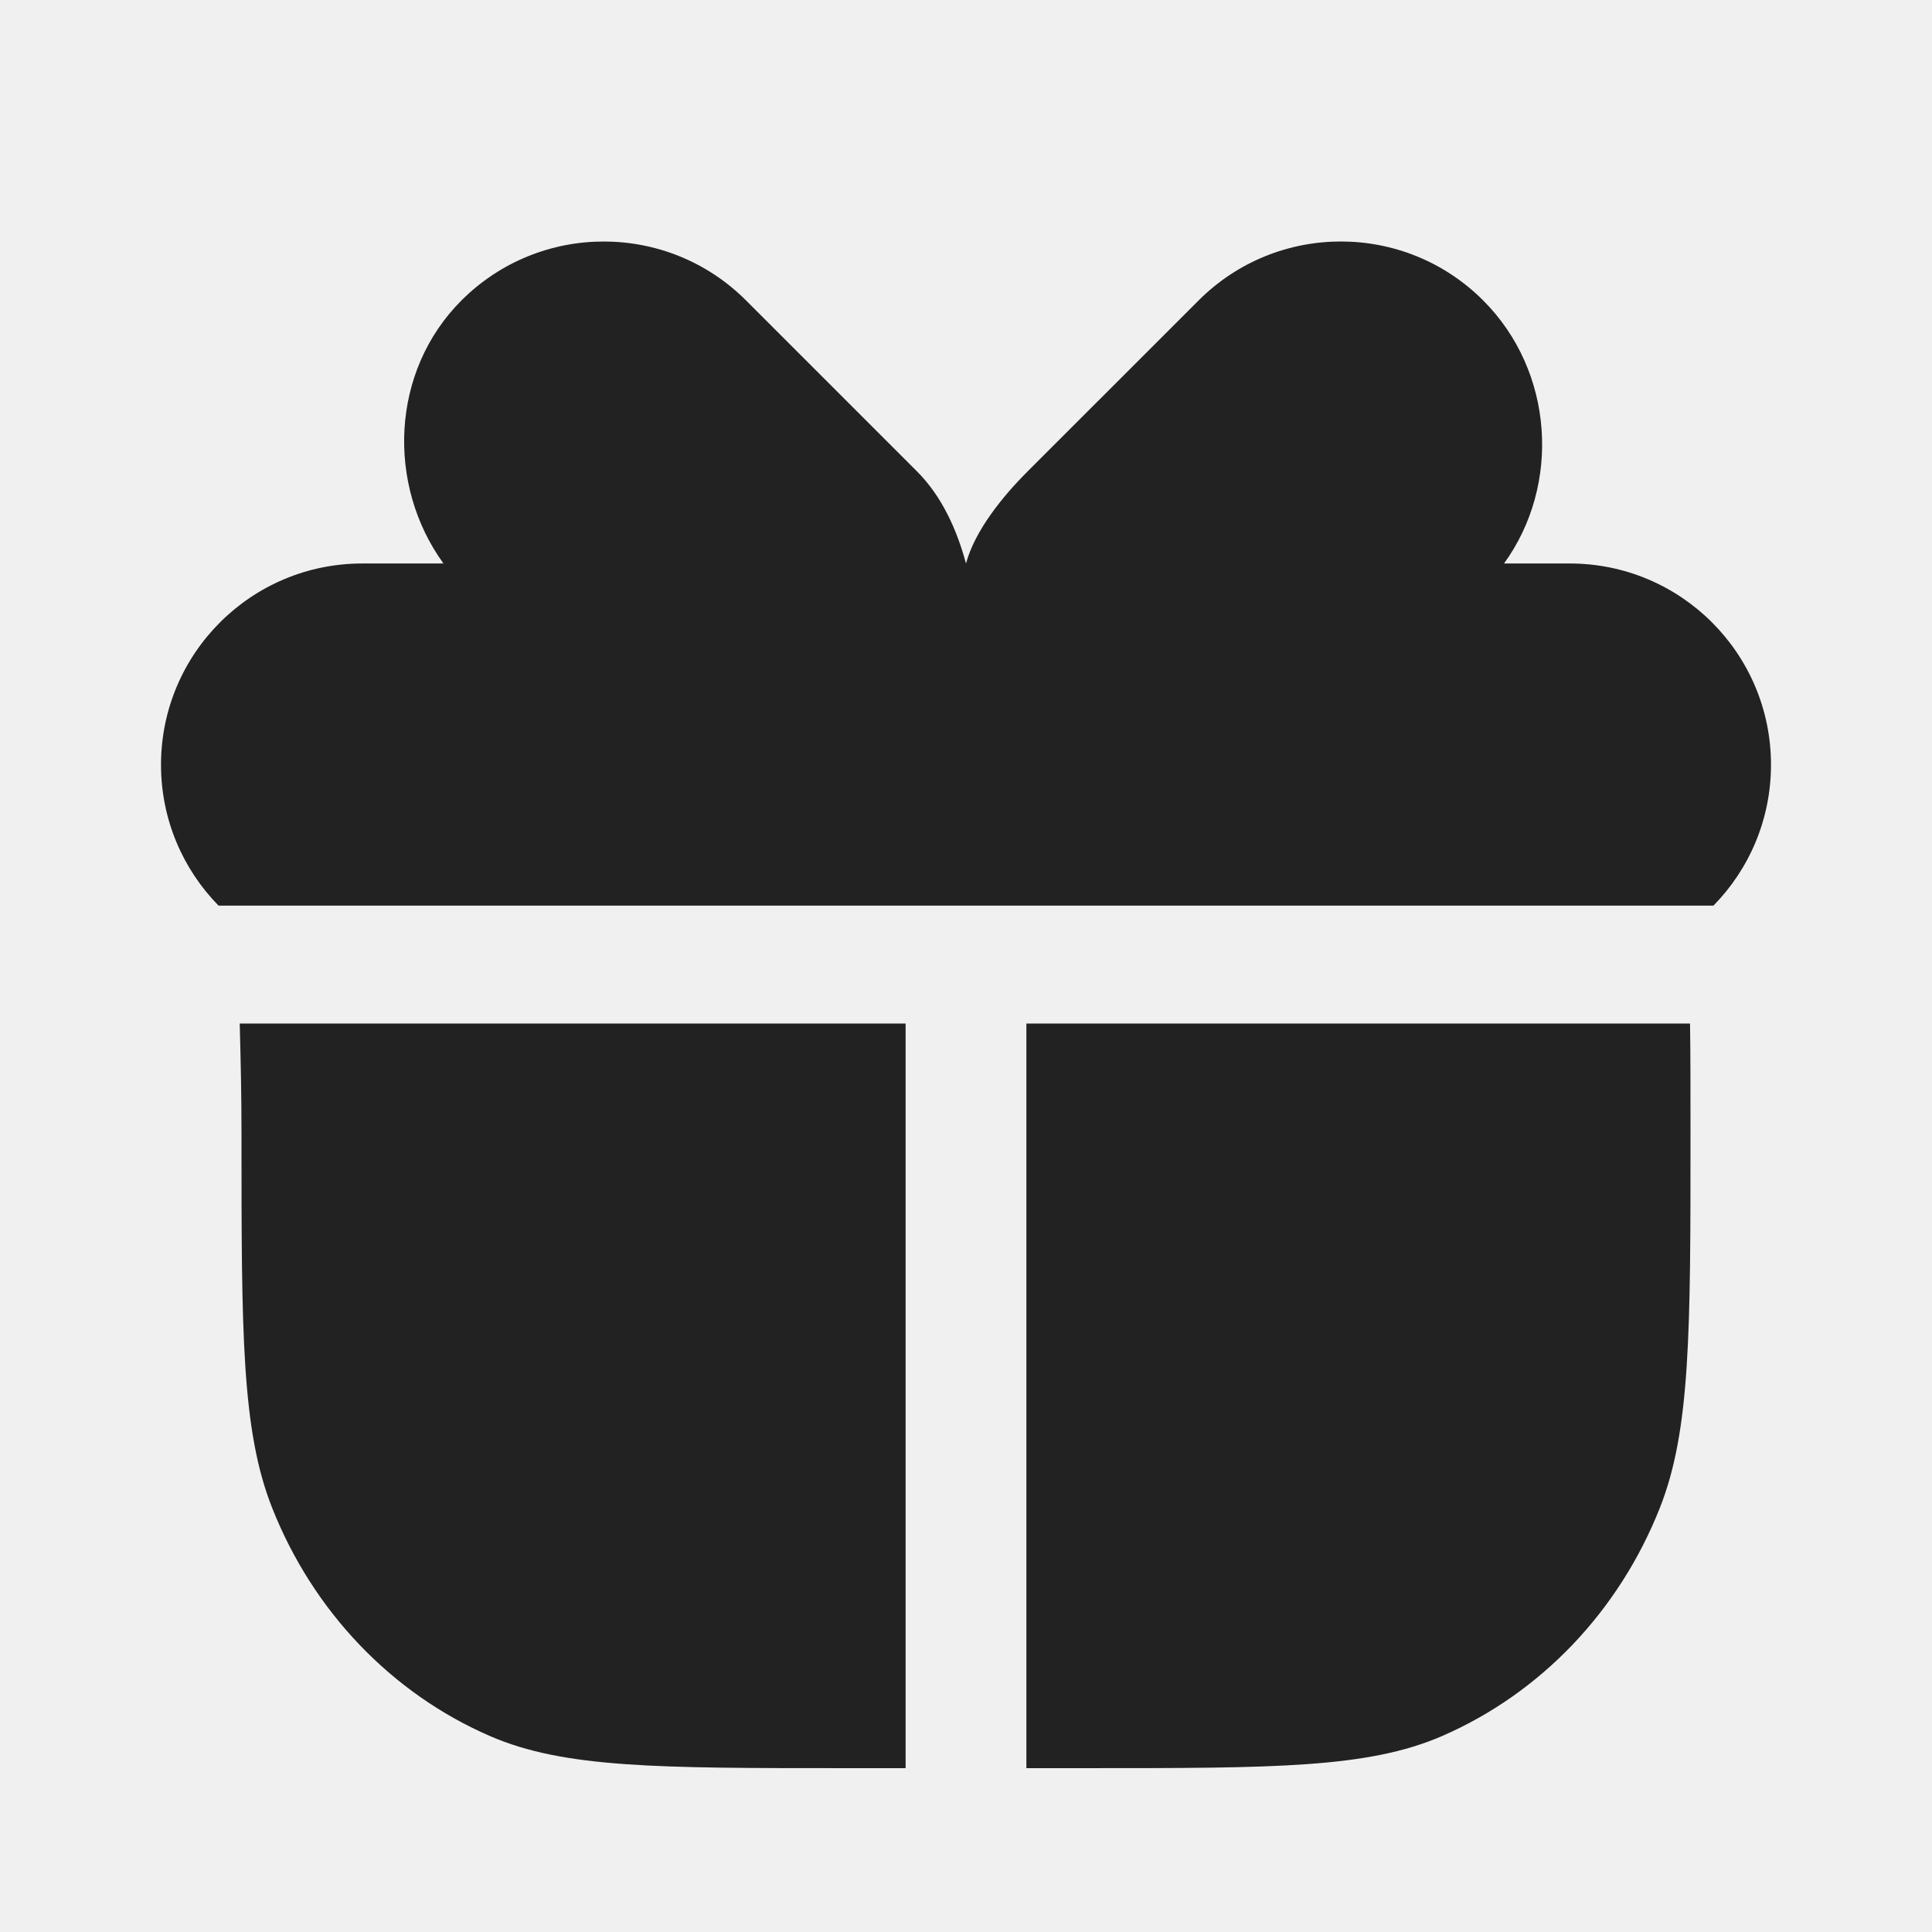
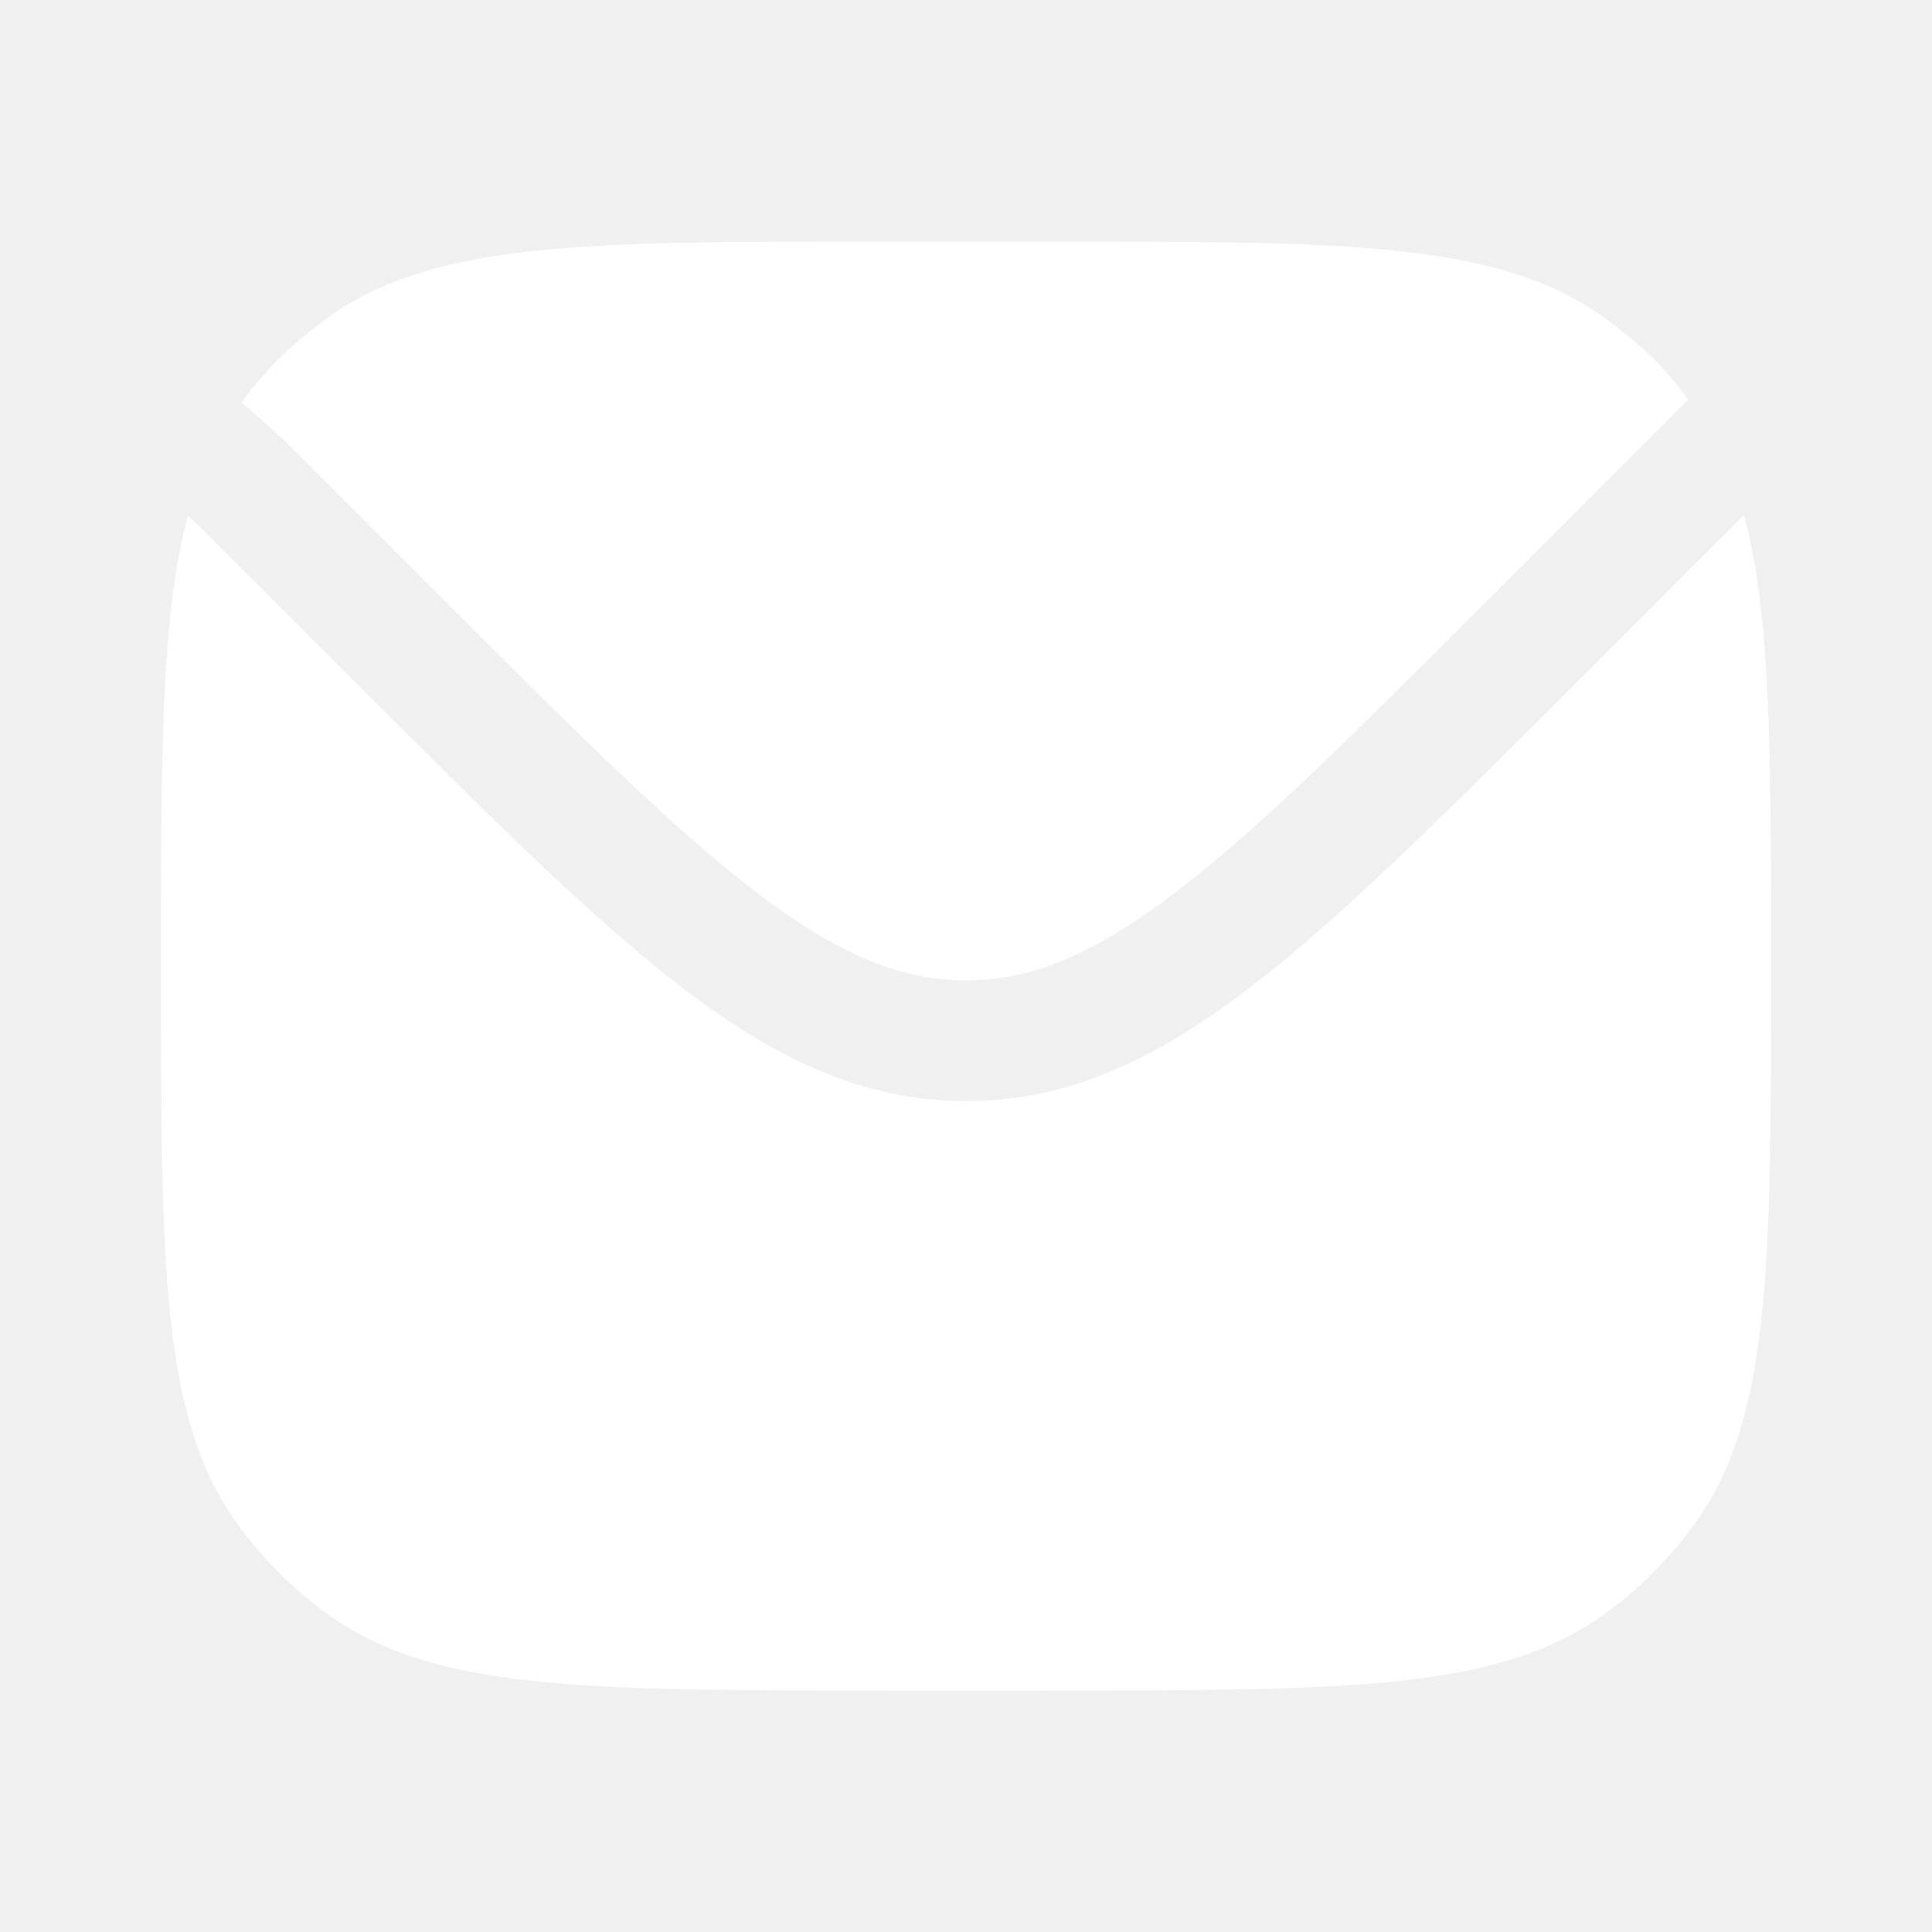
- <svg xmlns="http://www.w3.org/2000/svg" width="62" height="62" viewBox="0 0 62 62" fill="none">
-   <path d="M38.464 9.642L32.983 15.122C32.158 15.947 31.285 17.032 31 18.083C30.715 17.032 30.247 15.947 29.422 15.122L23.942 9.642C21.42 7.12 17.33 7.12 14.808 9.642C12.533 11.917 12.402 15.559 14.231 18.083L31 18.083L11.625 18.083C8.058 18.083 5.167 20.975 5.167 24.542C5.167 26.302 5.871 27.898 7.013 29.062H30.988L31 29.062L31.012 29.062H54.987C56.129 27.898 56.833 26.302 56.833 24.542C56.833 20.975 53.942 18.083 50.375 18.083L47.597 18.083L48.266 18.083C50.095 15.559 49.872 11.917 47.597 9.642C45.075 7.119 40.986 7.119 38.464 9.642Z" fill="#232222" />
-   <path d="M7.701 33.159L7.693 32.846H29.062V56.742H27.125C21.107 56.742 18.097 56.742 15.724 55.712C12.559 54.338 10.044 51.704 8.733 48.388C7.75 45.902 7.75 42.748 7.75 36.444C7.75 35.062 7.723 34.026 7.701 33.159Z" fill="#232222" />
-   <path d="M46.276 55.712C43.903 56.742 40.893 56.742 34.875 56.742H32.938V32.846H54.235C54.25 33.776 54.25 34.892 54.25 36.444C54.25 42.749 54.25 45.901 53.267 48.388C51.956 51.704 49.441 54.338 46.276 55.712Z" fill="#232222" />
+ <svg xmlns="http://www.w3.org/2000/svg" width="22" height="22" viewBox="0 0 22 22" fill="none">
+   <path d="M2.139 5.875C1.833 7.012 1.833 8.58 1.833 11C1.833 14.437 1.833 16.156 2.709 17.361C2.991 17.75 3.334 18.092 3.723 18.375C4.927 19.25 6.646 19.25 10.083 19.25H11.917C15.354 19.25 17.073 19.25 18.277 18.375C18.666 18.092 19.009 17.75 19.291 17.361C20.167 16.156 20.167 14.437 20.167 11C20.167 8.572 20.167 7.002 19.858 5.864L17.931 7.792C16.434 9.288 15.262 10.46 14.224 11.252C13.162 12.063 12.16 12.539 11 12.539C9.84 12.539 8.838 12.063 7.776 11.252C6.738 10.46 5.565 9.288 4.069 7.792L2.277 5.999L2.139 5.875Z" fill="white" />
+   <path d="M2.75 4.583L2.85 4.666L3.223 5.001L5.004 6.782C6.546 8.324 7.654 9.43 8.61 10.159C9.55 10.876 10.261 11.164 11 11.164C11.738 11.164 12.45 10.876 13.39 10.159C14.346 9.43 15.454 8.324 16.995 6.782L19.111 4.666L19.226 4.552C18.944 4.163 18.666 3.908 18.277 3.625C17.073 2.75 15.354 2.75 11.917 2.75H10.083C6.646 2.75 4.927 2.75 3.723 3.625C3.334 3.908 3.033 4.194 2.75 4.583Z" fill="white" />
</svg>
